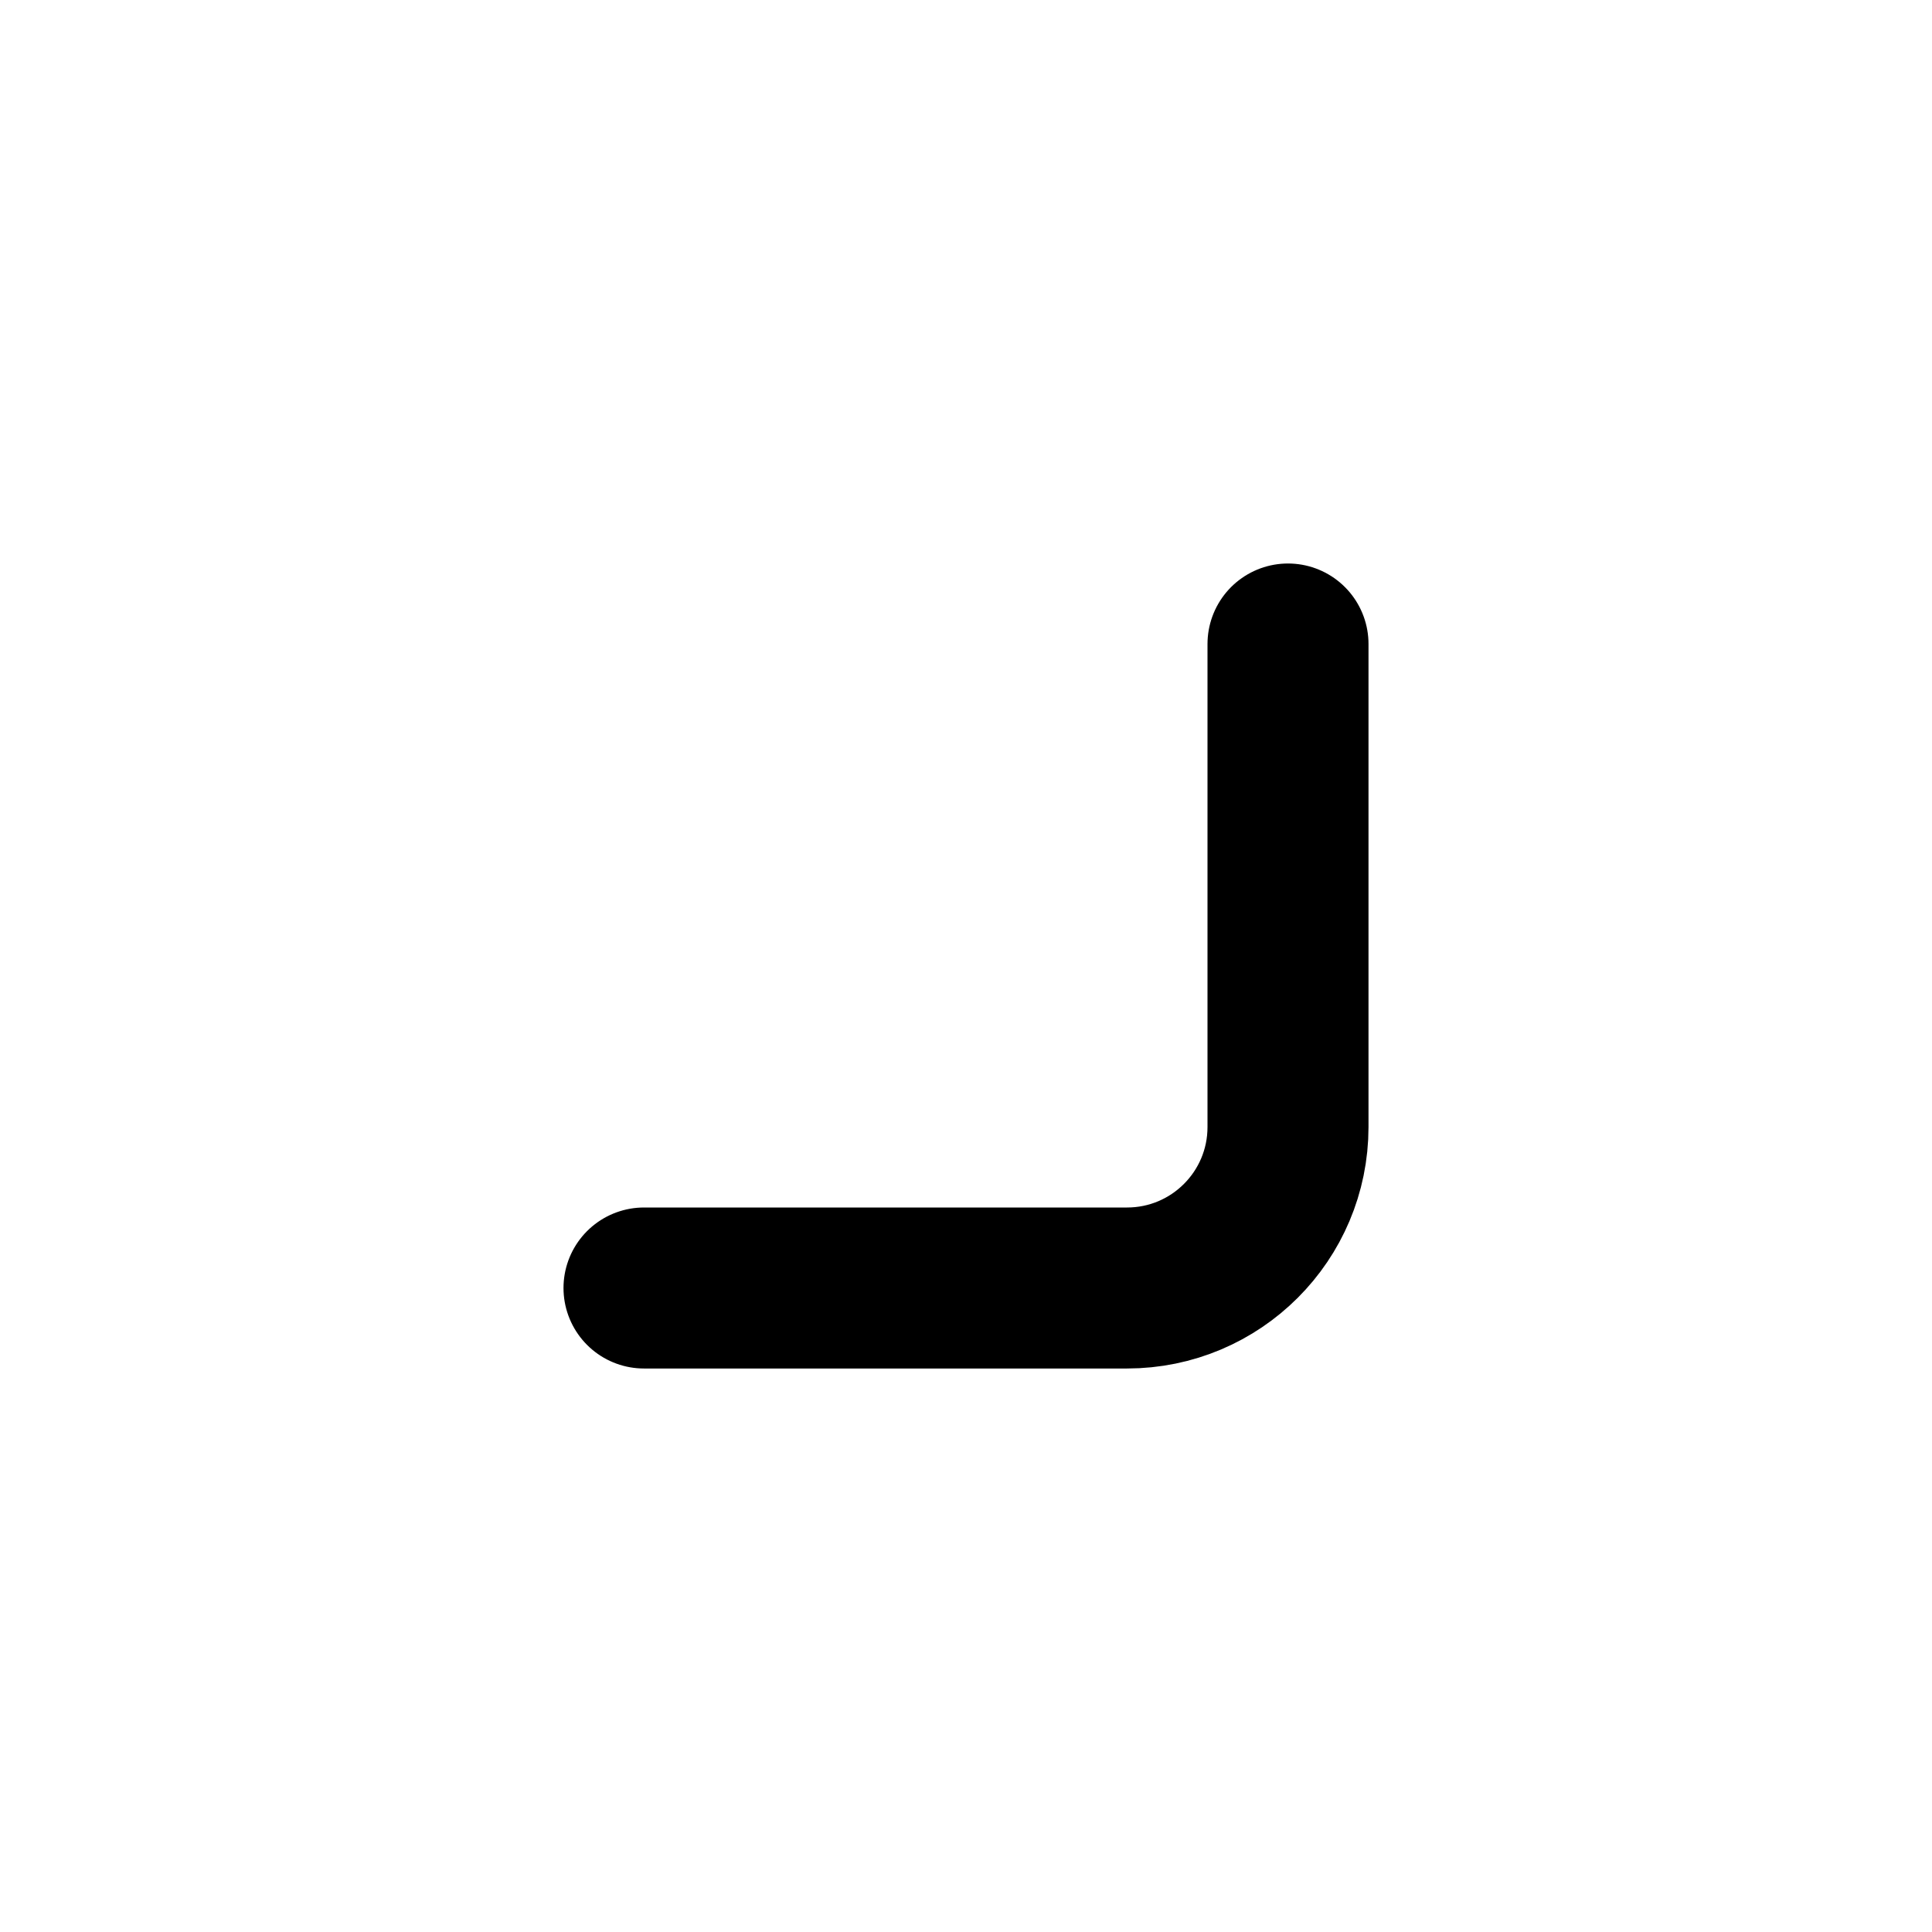
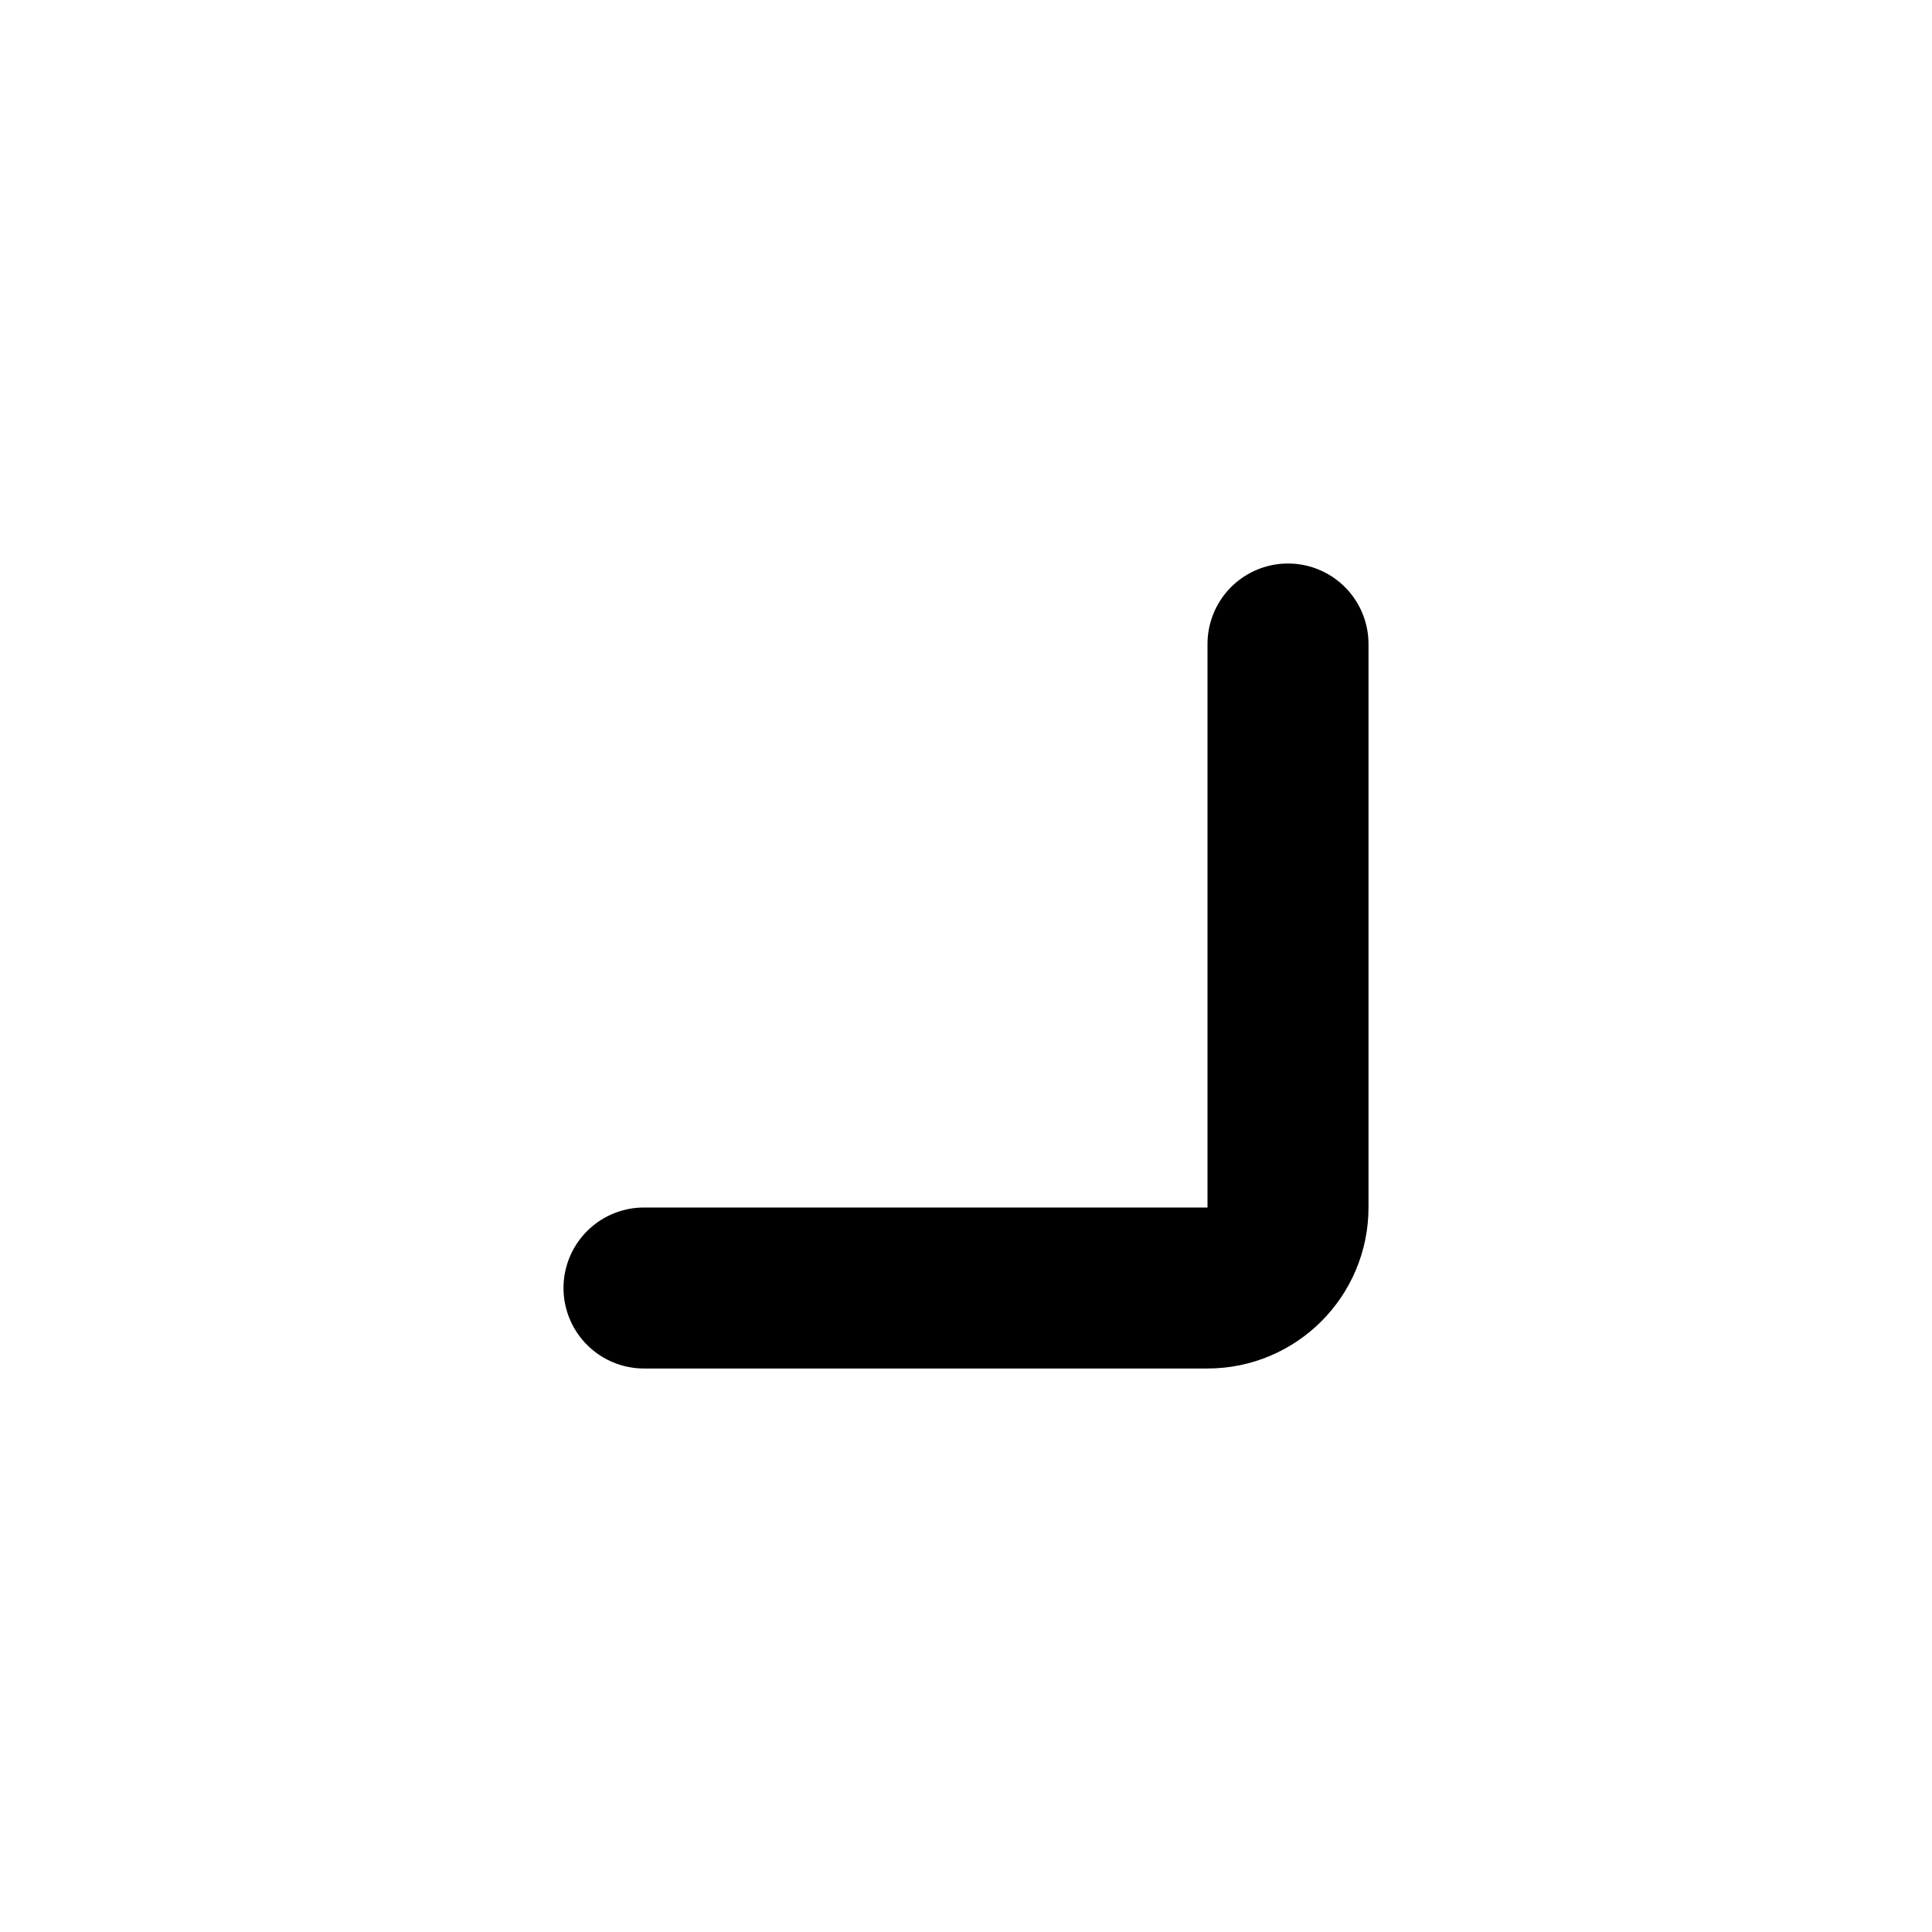
<svg xmlns="http://www.w3.org/2000/svg" width="24" height="24" viewBox="0 0 24 24" fill="none">
-   <path d="M16 8V14C16 15.105 15.105 16 14 16L8 16" stroke="black" stroke-width="2" stroke-linecap="round" />
+   <path d="M16 8V15C16 15.552 15.552 16 15 16L8 16" stroke="black" stroke-width="2" stroke-linecap="round" />
</svg>
